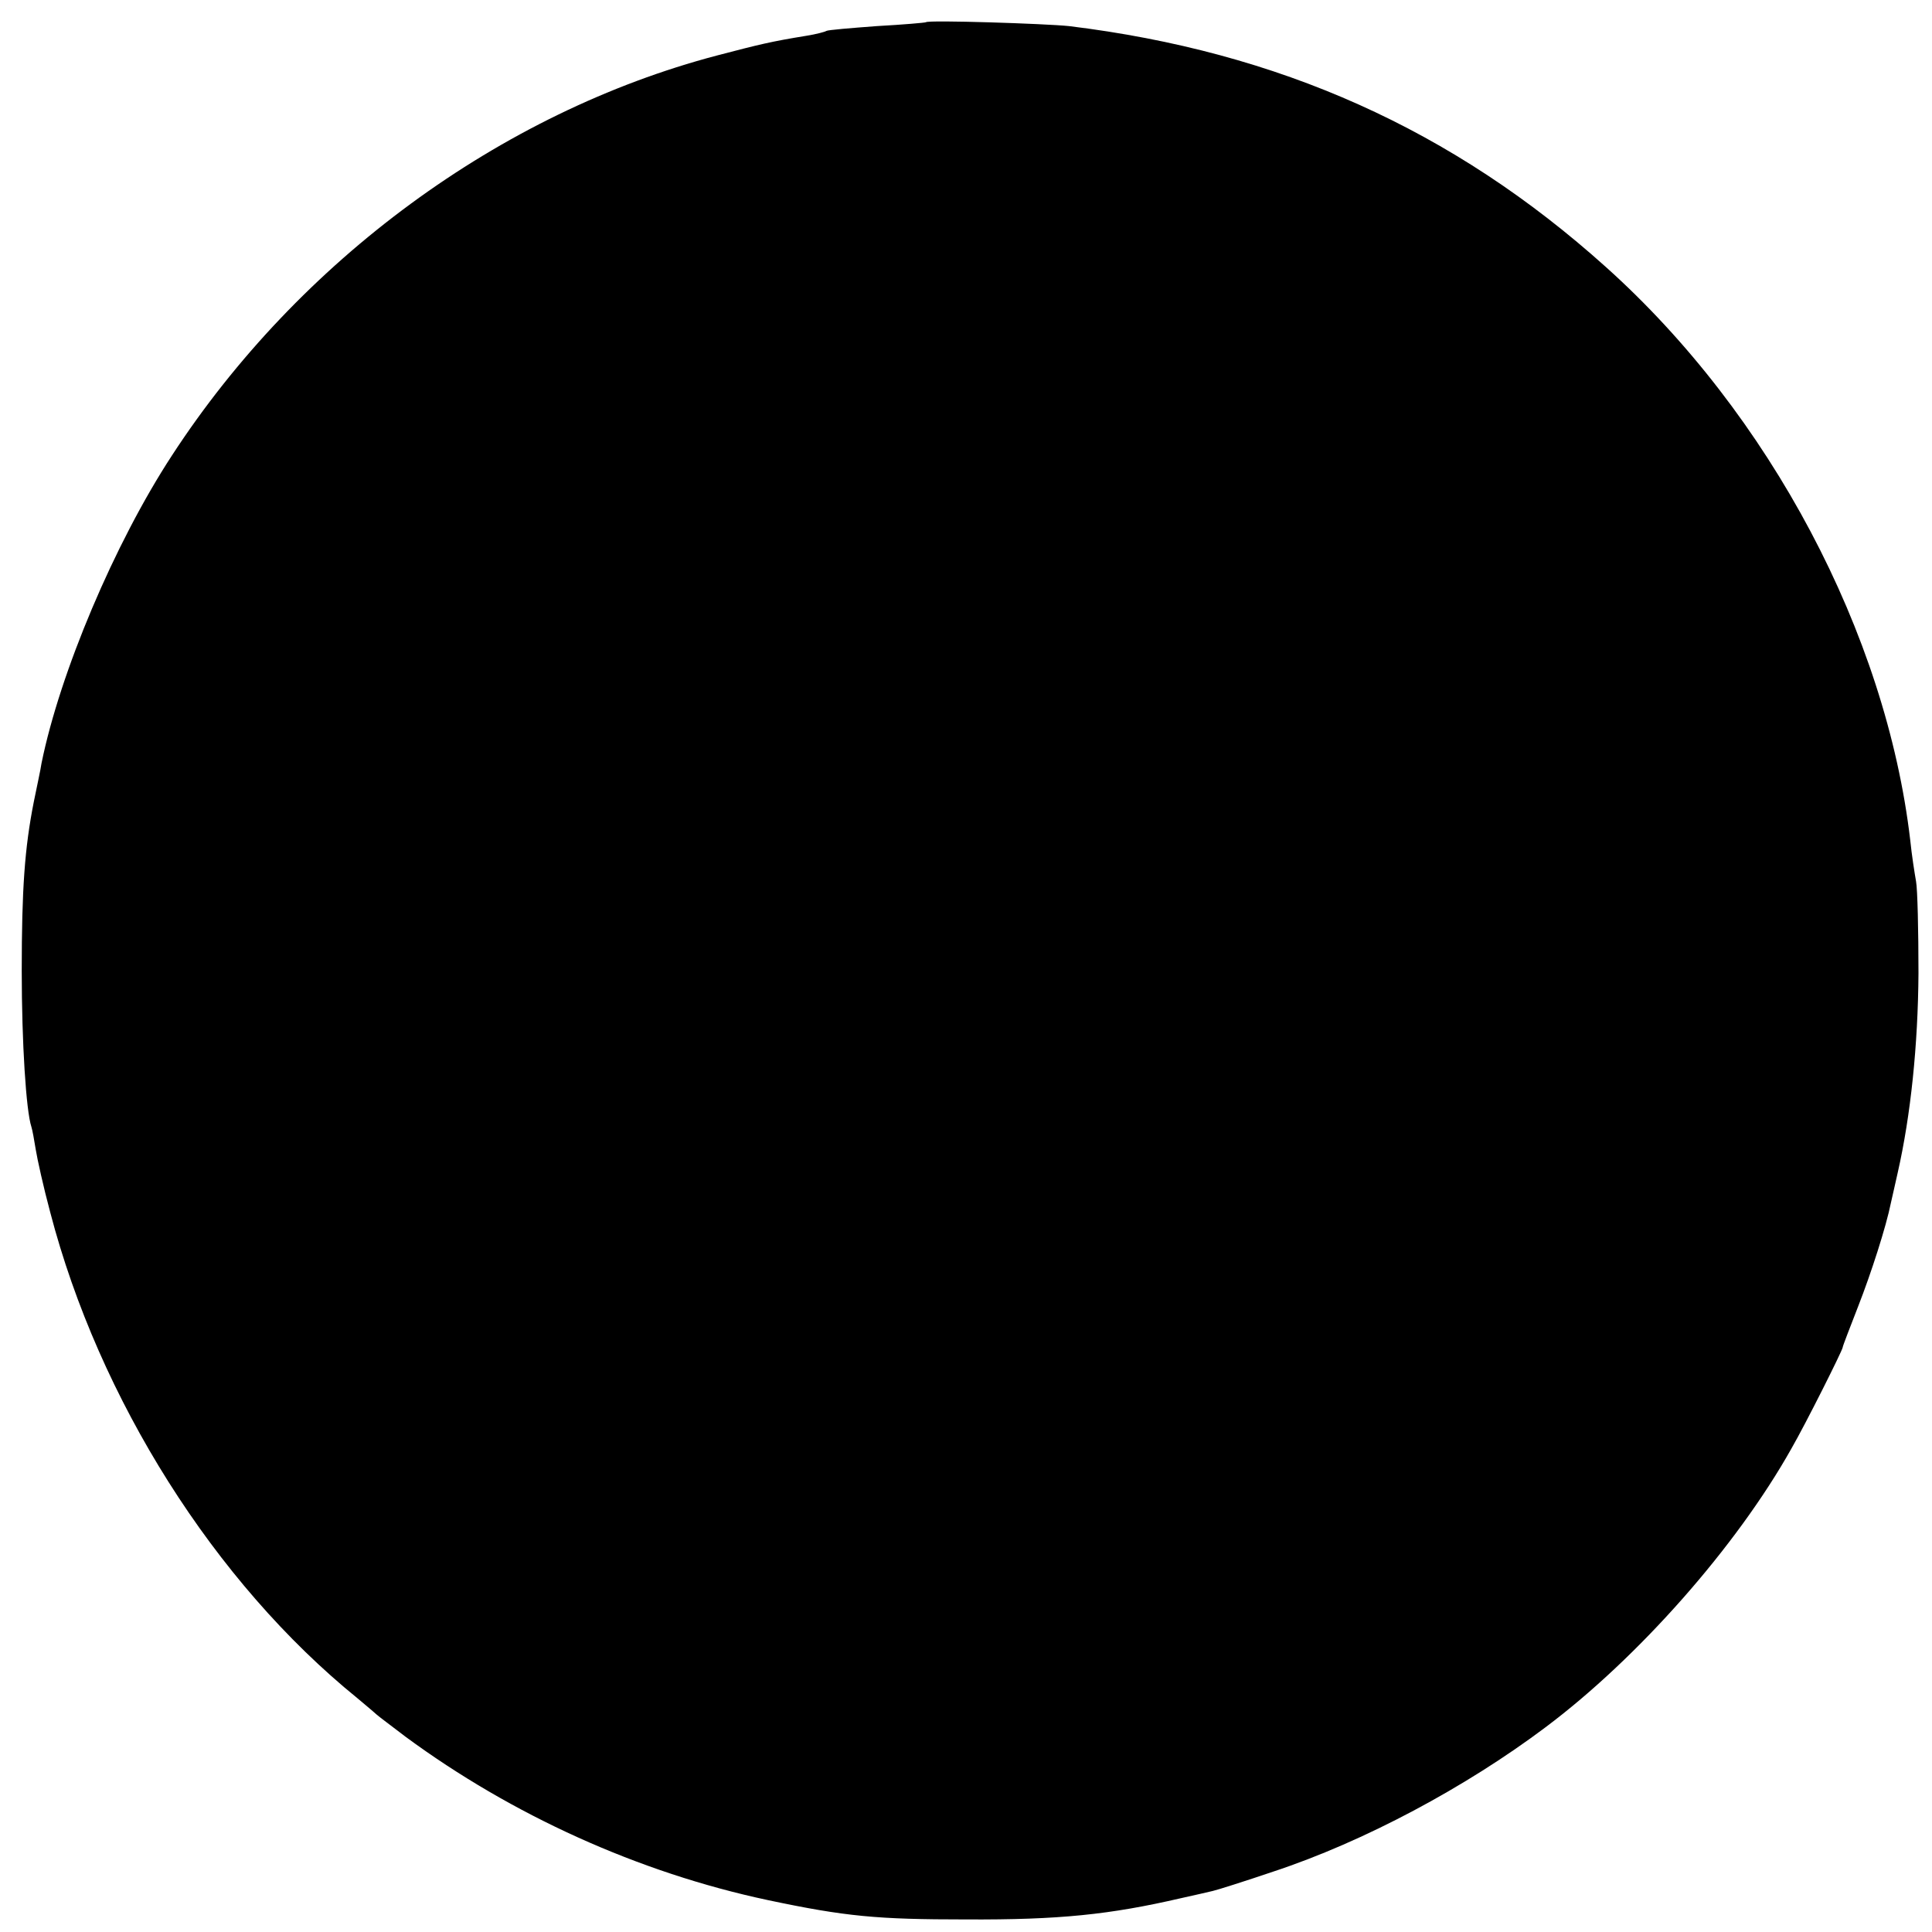
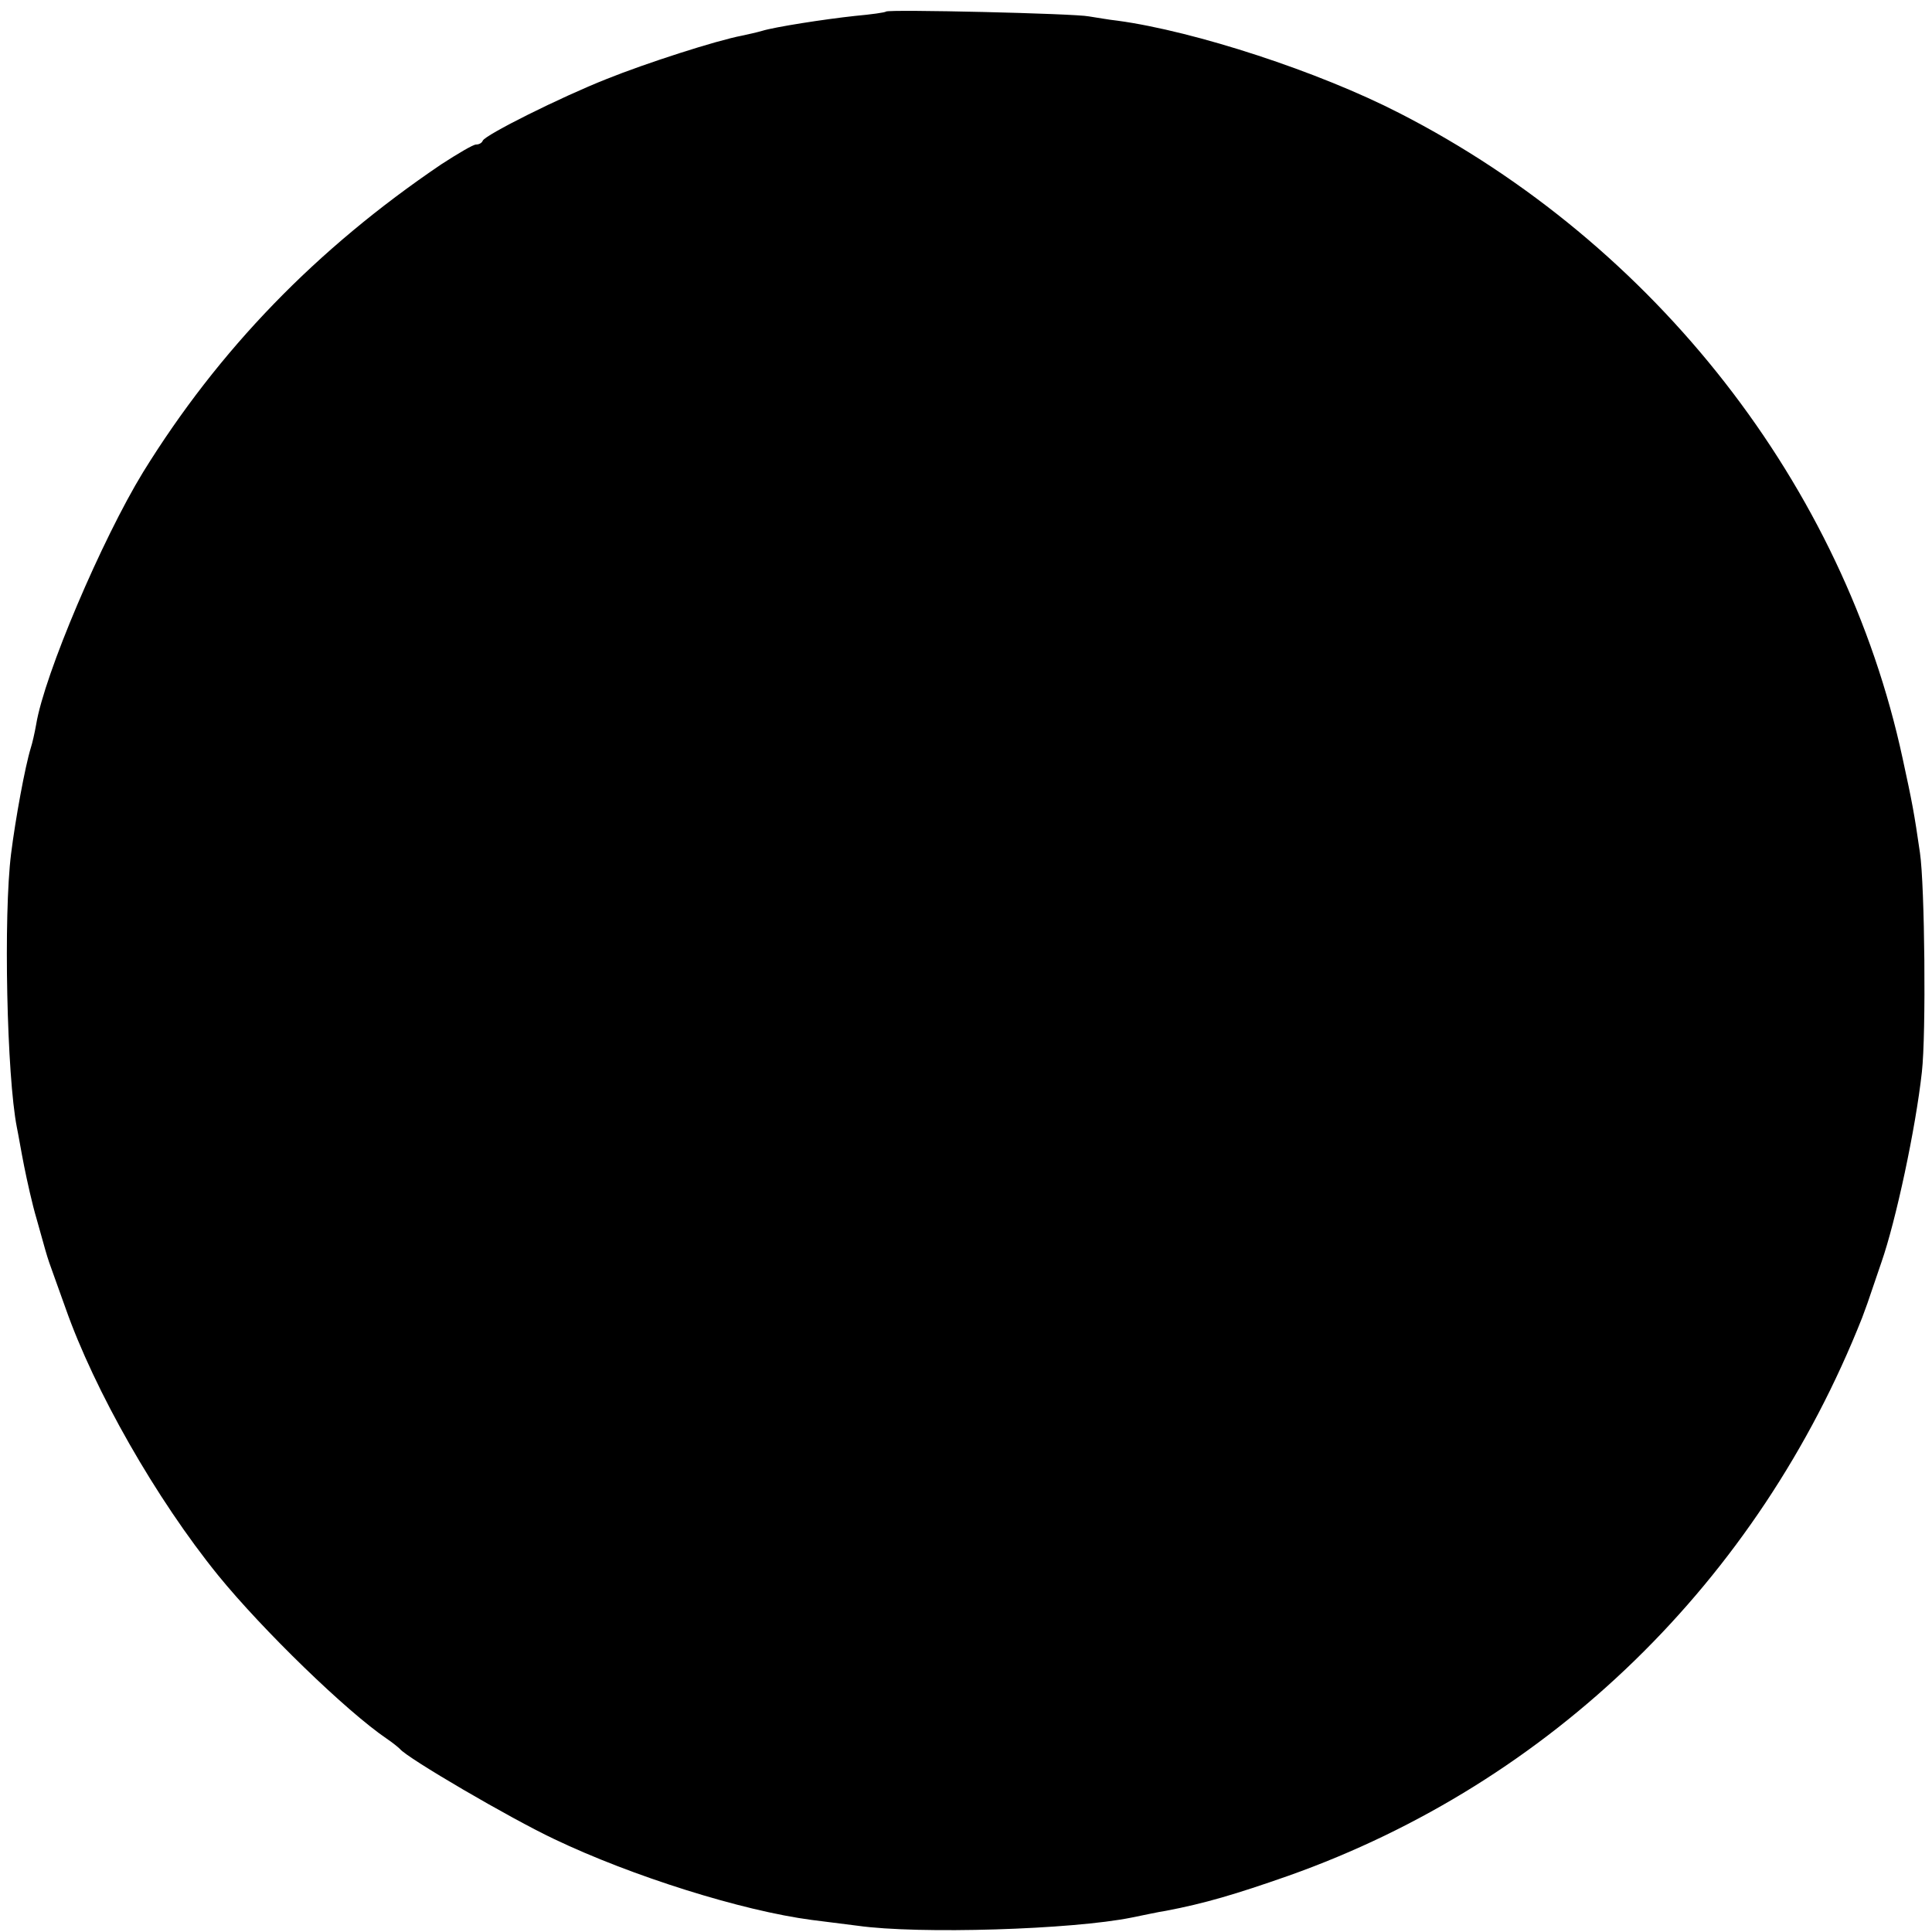
- <svg xmlns="http://www.w3.org/2000/svg" version="1.0" width="400pt" height="400pt" viewBox="0 0 400 400" preserveAspectRatio="xMidYMid meet">
-   <g transform="translate(0,400) scale(0.1,-0.1)" fill="#000000" stroke="none">
-     <path d="M1917 3954 c-1 -1 -47 -5 -101 -8 -54 -4 -102 -8 -105 -10 -3 -2 -22 -7 -41 -10 -74 -12 -98 -18 -186 -41 -448 -118 -865 -424 -1128 -828 -119 -182 -232 -450 -270 -637 -2 -14 -10 -50 -16 -80 -19 -96 -25 -181 -25 -350 0 -149 9 -290 20 -323 2 -6 6 -28 9 -47 3 -19 16 -78 30 -130 101 -387 340 -766 636 -1006 19 -16 37 -31 40 -34 3 -3 30 -23 60 -46 220 -162 482 -281 750 -338 161 -34 226 -40 410 -40 193 -1 298 10 445 44 28 6 57 13 66 15 9 2 66 20 125 40 188 62 399 175 564 299 192 144 395 374 509 577 31 54 104 200 106 209 0 3 15 41 32 85 27 69 58 165 68 215 2 8 8 36 14 62 27 119 42 264 43 413 0 88 -2 174 -5 190 -3 17 -9 55 -12 85 -50 428 -291 883 -630 1187 -317 285 -677 446 -1112 499 -48 5 -291 13 -296 8z" />
+ <svg xmlns="http://www.w3.org/2000/svg" version="1.0" width="401pt" height="401pt" viewBox="0 0 401 401" preserveAspectRatio="xMidYMid meet">
+   <g transform="translate(0,401) scale(0.1,-0.1)" fill="#000000" stroke="none">
+     <path d="M1839 3986 c-2 -2 -31 -6 -64 -9 -65 -7 -167 -23 -193 -31 -10 -3 -28 -7 -42 -10 -53 -10 -199 -57 -281 -90 -96 -38 -252 -116 -257 -128 -2 -5 -8 -8 -14 -8 -6 0 -38 -19 -72 -41 -260 -176 -462 -385 -619 -639 -85 -139 -205 -420 -222 -524 -3 -17 -8 -39 -11 -48 -12 -39 -32 -148 -41 -220 -16 -128 -9 -461 12 -568 3 -14 9 -50 15 -80 6 -30 17 -80 26 -110 19 -68 20 -72 26 -90 3 -8 18 -51 34 -95 60 -171 188 -396 317 -555 92 -113 266 -282 350 -339 12 -8 24 -18 27 -21 15 -19 229 -144 320 -187 161 -77 390 -149 535 -168 22 -3 65 -8 95 -12 127 -18 446 -8 569 17 25 5 57 12 71 14 79 15 144 34 255 73 544 193 974 612 1190 1158 4 11 9 25 11 30 2 6 15 44 29 85 30 86 71 277 84 395 9 79 6 387 -4 455 -12 83 -16 104 -36 196 -122 566 -513 1067 -1044 1339 -167 86 -424 170 -585 192 -19 2 -46 7 -60 9 -29 6 -416 15 -421 10z" />
  </g>
</svg>
